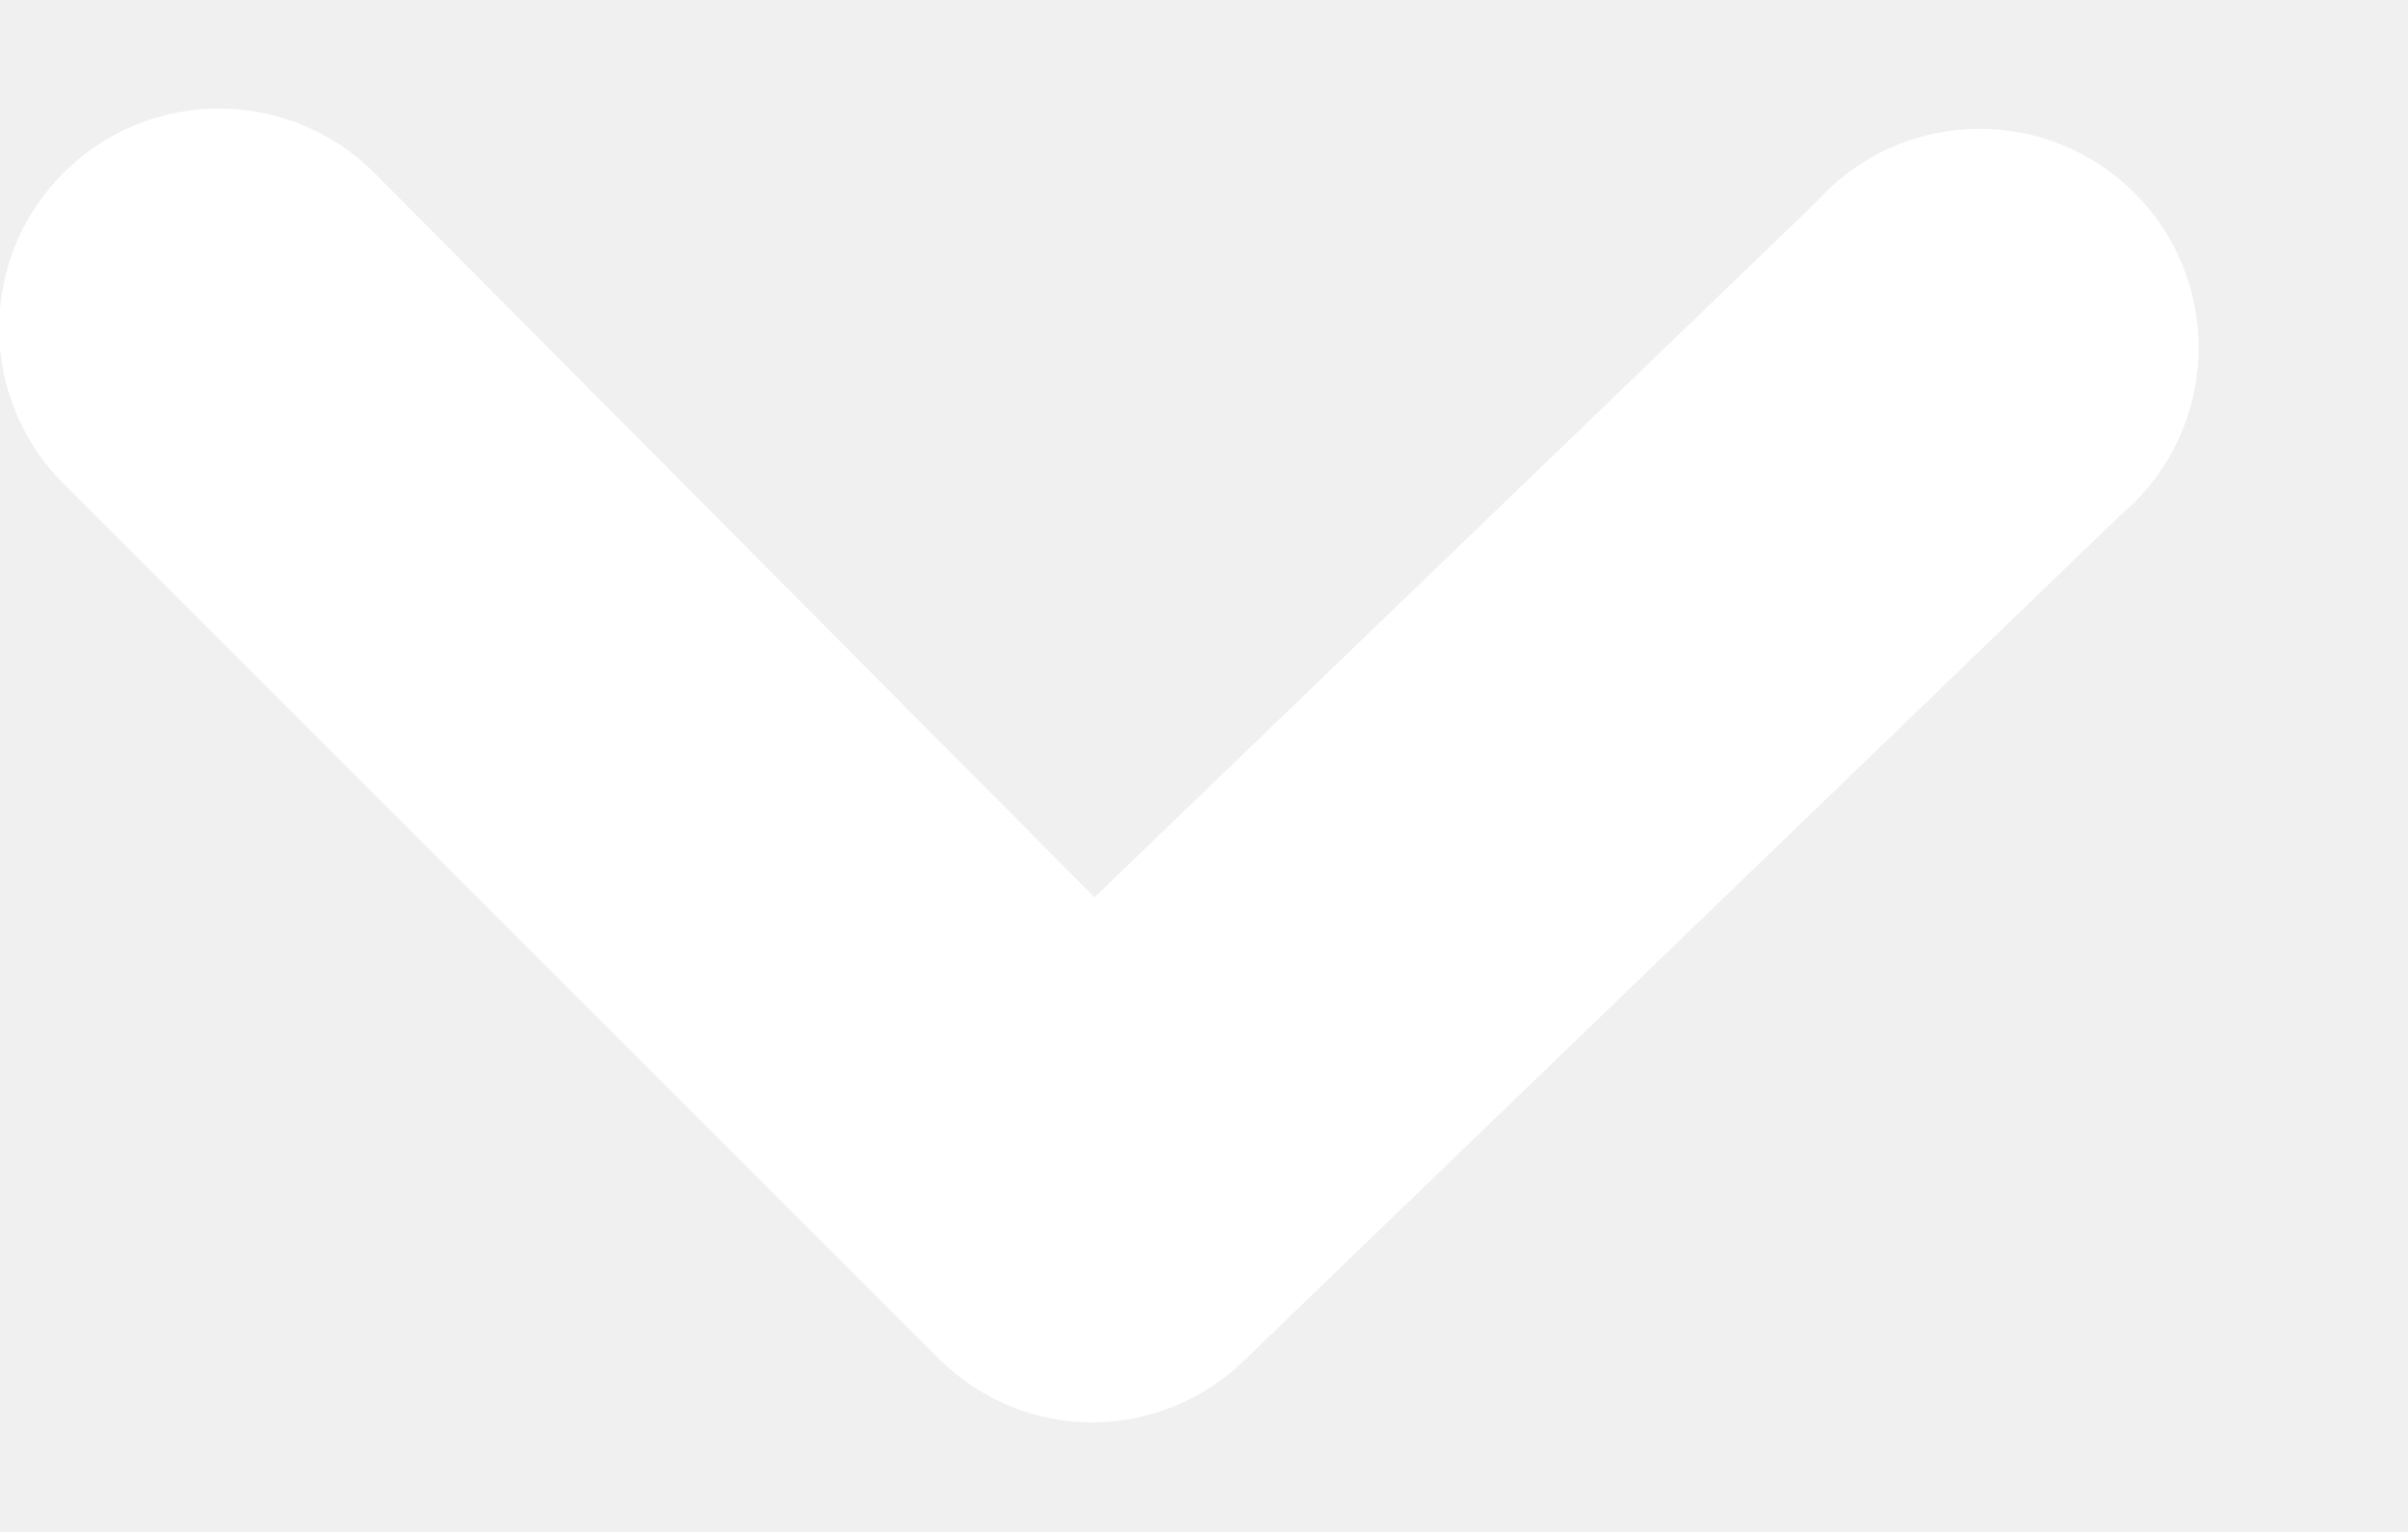
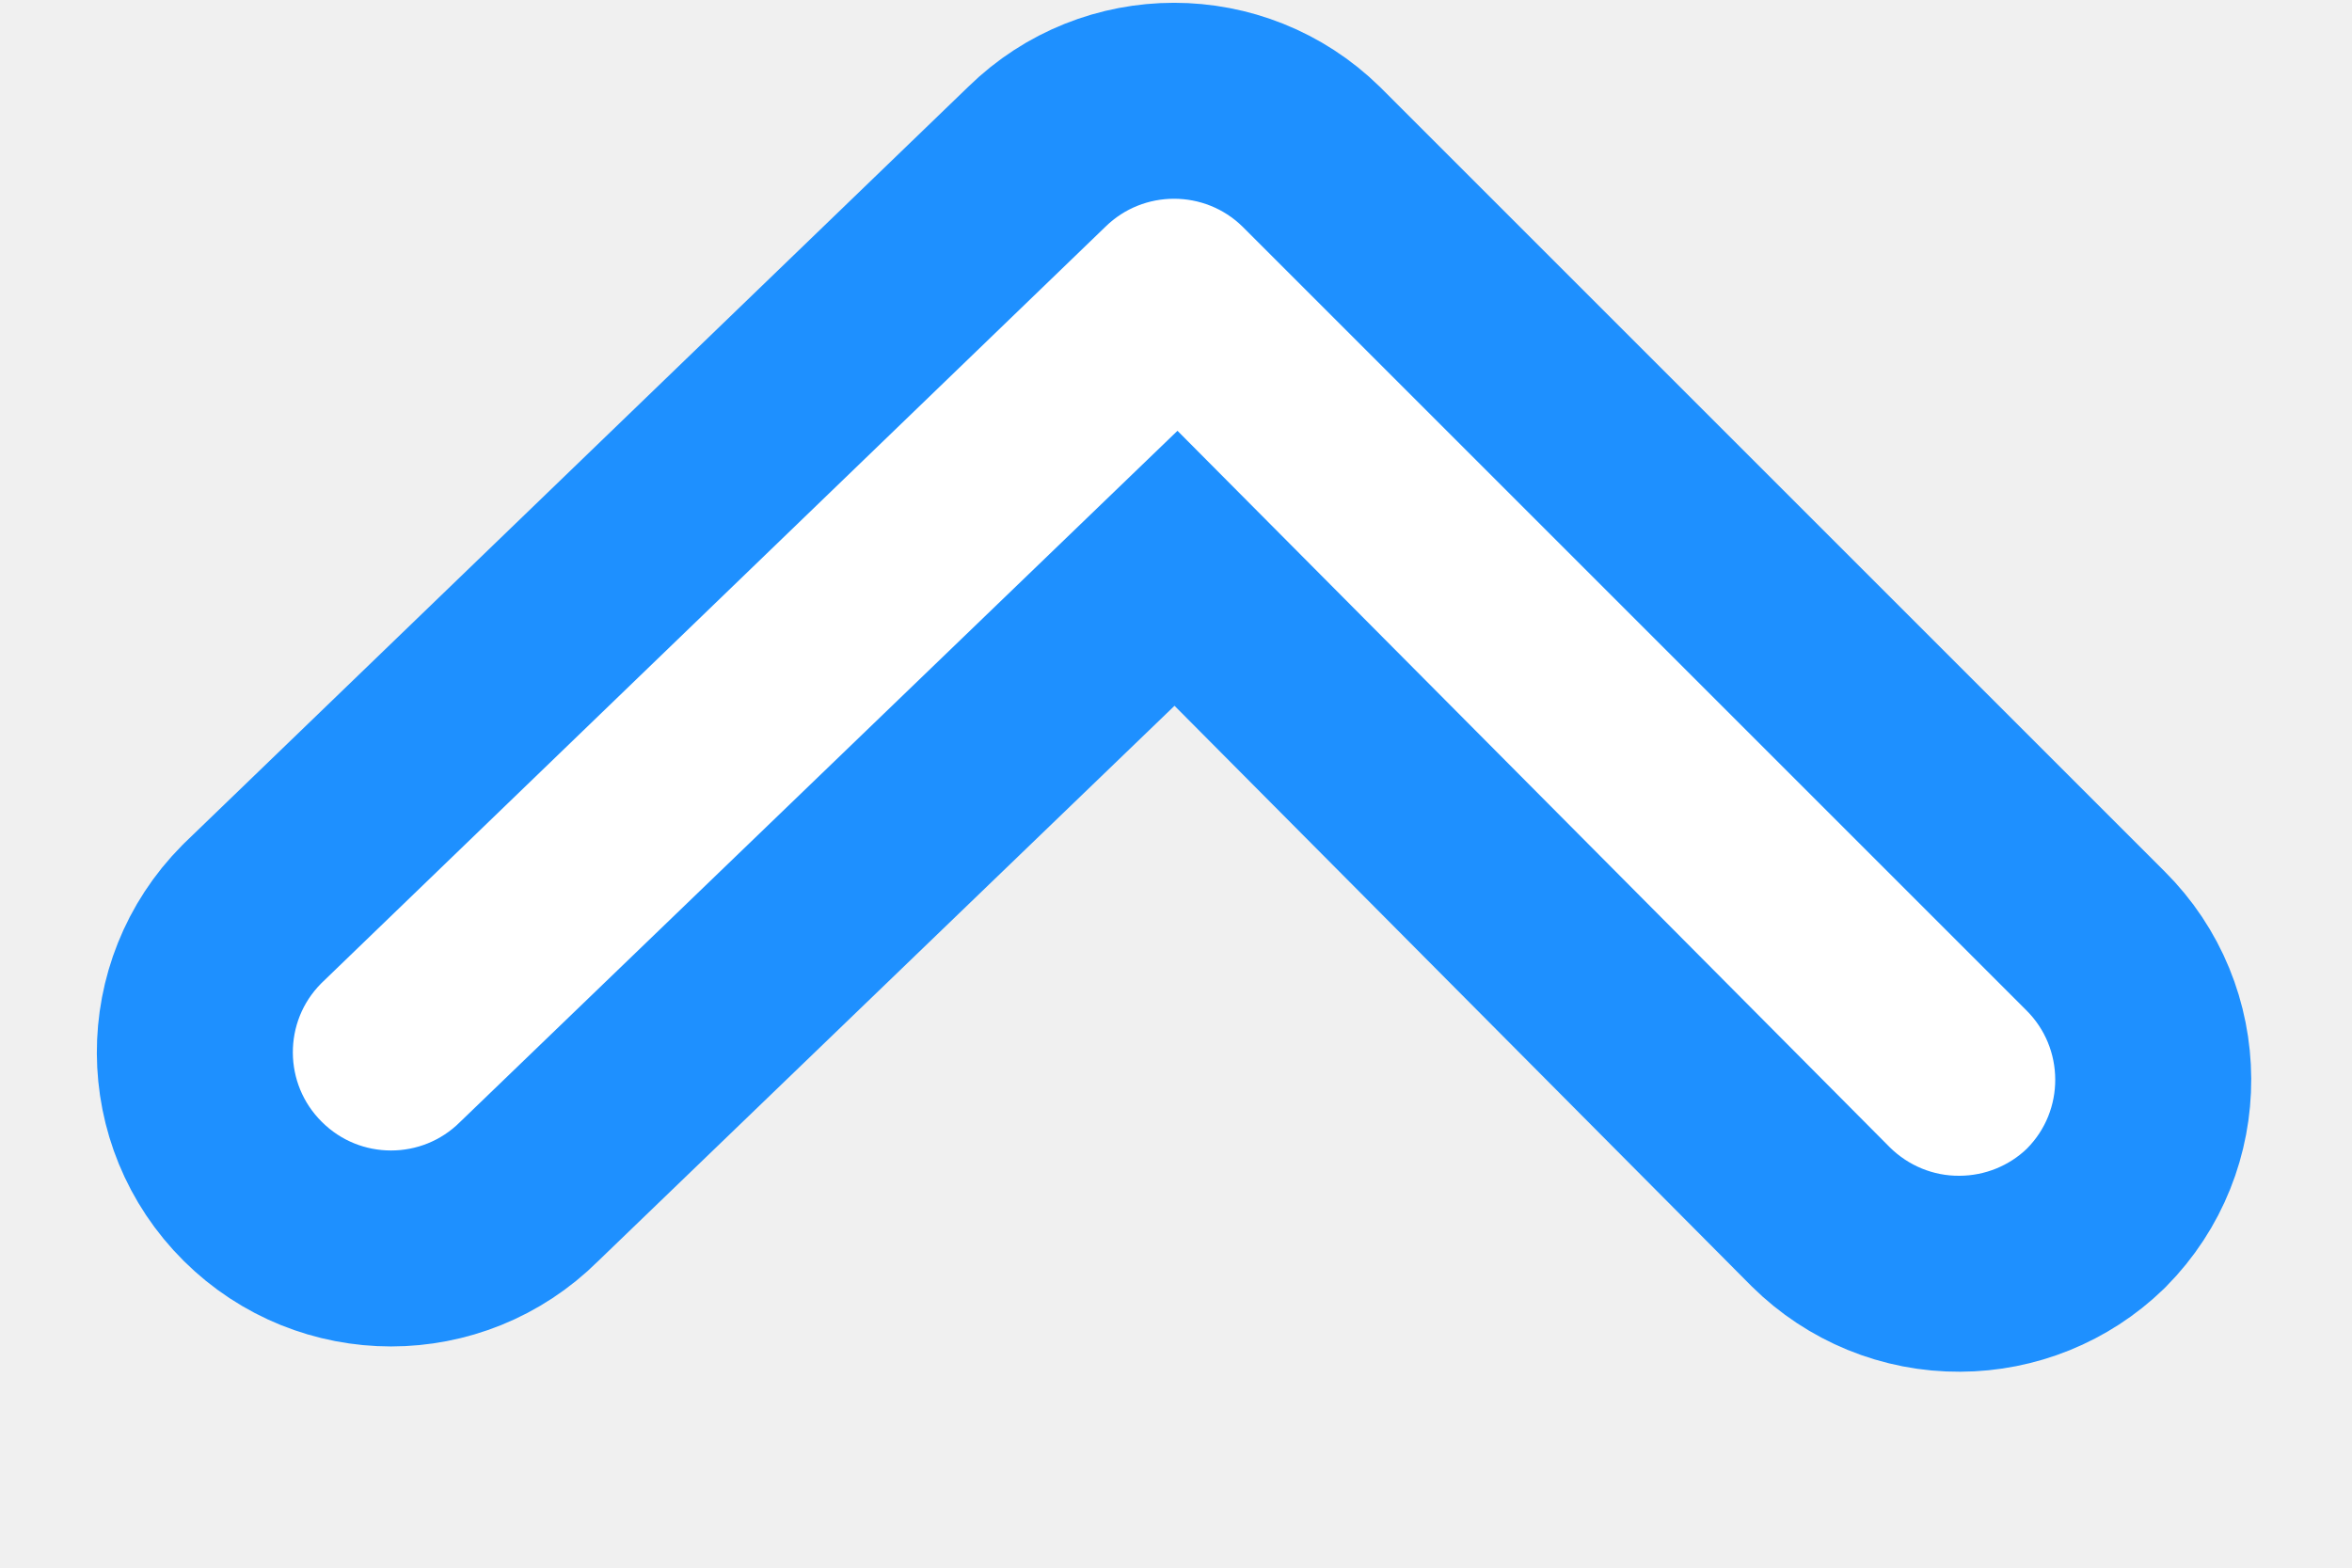
- <svg xmlns="http://www.w3.org/2000/svg" width="11px" height="7px" viewBox="0 0 11 7" version="1.1">
+ <svg xmlns="http://www.w3.org/2000/svg" width="12px" height="8px" viewBox="0 0 12 8" version="1.1">
  <g id="Symbols" stroke="none" stroke-width="1" fill="none" fill-rule="evenodd">
-     <g id="Icon/Chevron-Down" transform="translate(-7, -9)" fill="#1E90FF">
-       <path d="M12,15.5 L12,15.5 C11.734,15.502 11.479,15.397 11.29,15.21 L7.29,11.21 L7.29,11.21 C6.898,10.818 6.898,10.182 7.29,9.79 C7.682,9.398 8.318,9.398 8.71,9.79 L12,13.1 L15.3,9.92 L15.3,9.92 C15.669,9.509 16.302,9.476 16.712,9.845 C17.123,10.214 17.156,10.847 16.787,11.257 C16.754,11.294 16.718,11.328 16.68,11.36 L12.68,15.22 L12.68,15.22 C12.497,15.396 12.254,15.496 12,15.5 L12,15.5 Z" id="Fill" fill="white" />
+     <g id="Icon/Chevron-Up" transform="translate(-6, -8)" fill="#FFFFFF" stroke="#1E90FF">
+       <path d="M16,14.5 L16,14.5 C15.734,14.502 15.479,14.397 15.29,14.21 L12,10.9 L8.7,14.08 L8.7,14.08 C8.31,14.468 7.68,14.468 7.29,14.08 L7.29,14.08 C6.898,13.691 6.895,13.058 7.284,12.666 C7.286,12.664 7.288,12.662 7.29,12.66 L11.29,8.8 L11.29,8.8 C11.679,8.419 12.301,8.419 12.69,8.8 L16.69,12.8 L16.69,12.8 C17.082,13.189 17.085,13.822 16.696,14.214 C16.694,14.216 16.692,14.218 16.69,14.22 L16.69,14.22 C16.505,14.399 16.257,14.499 16,14.5 L16,14.5 Z" id="Fill" />
    </g>
  </g>
</svg>
